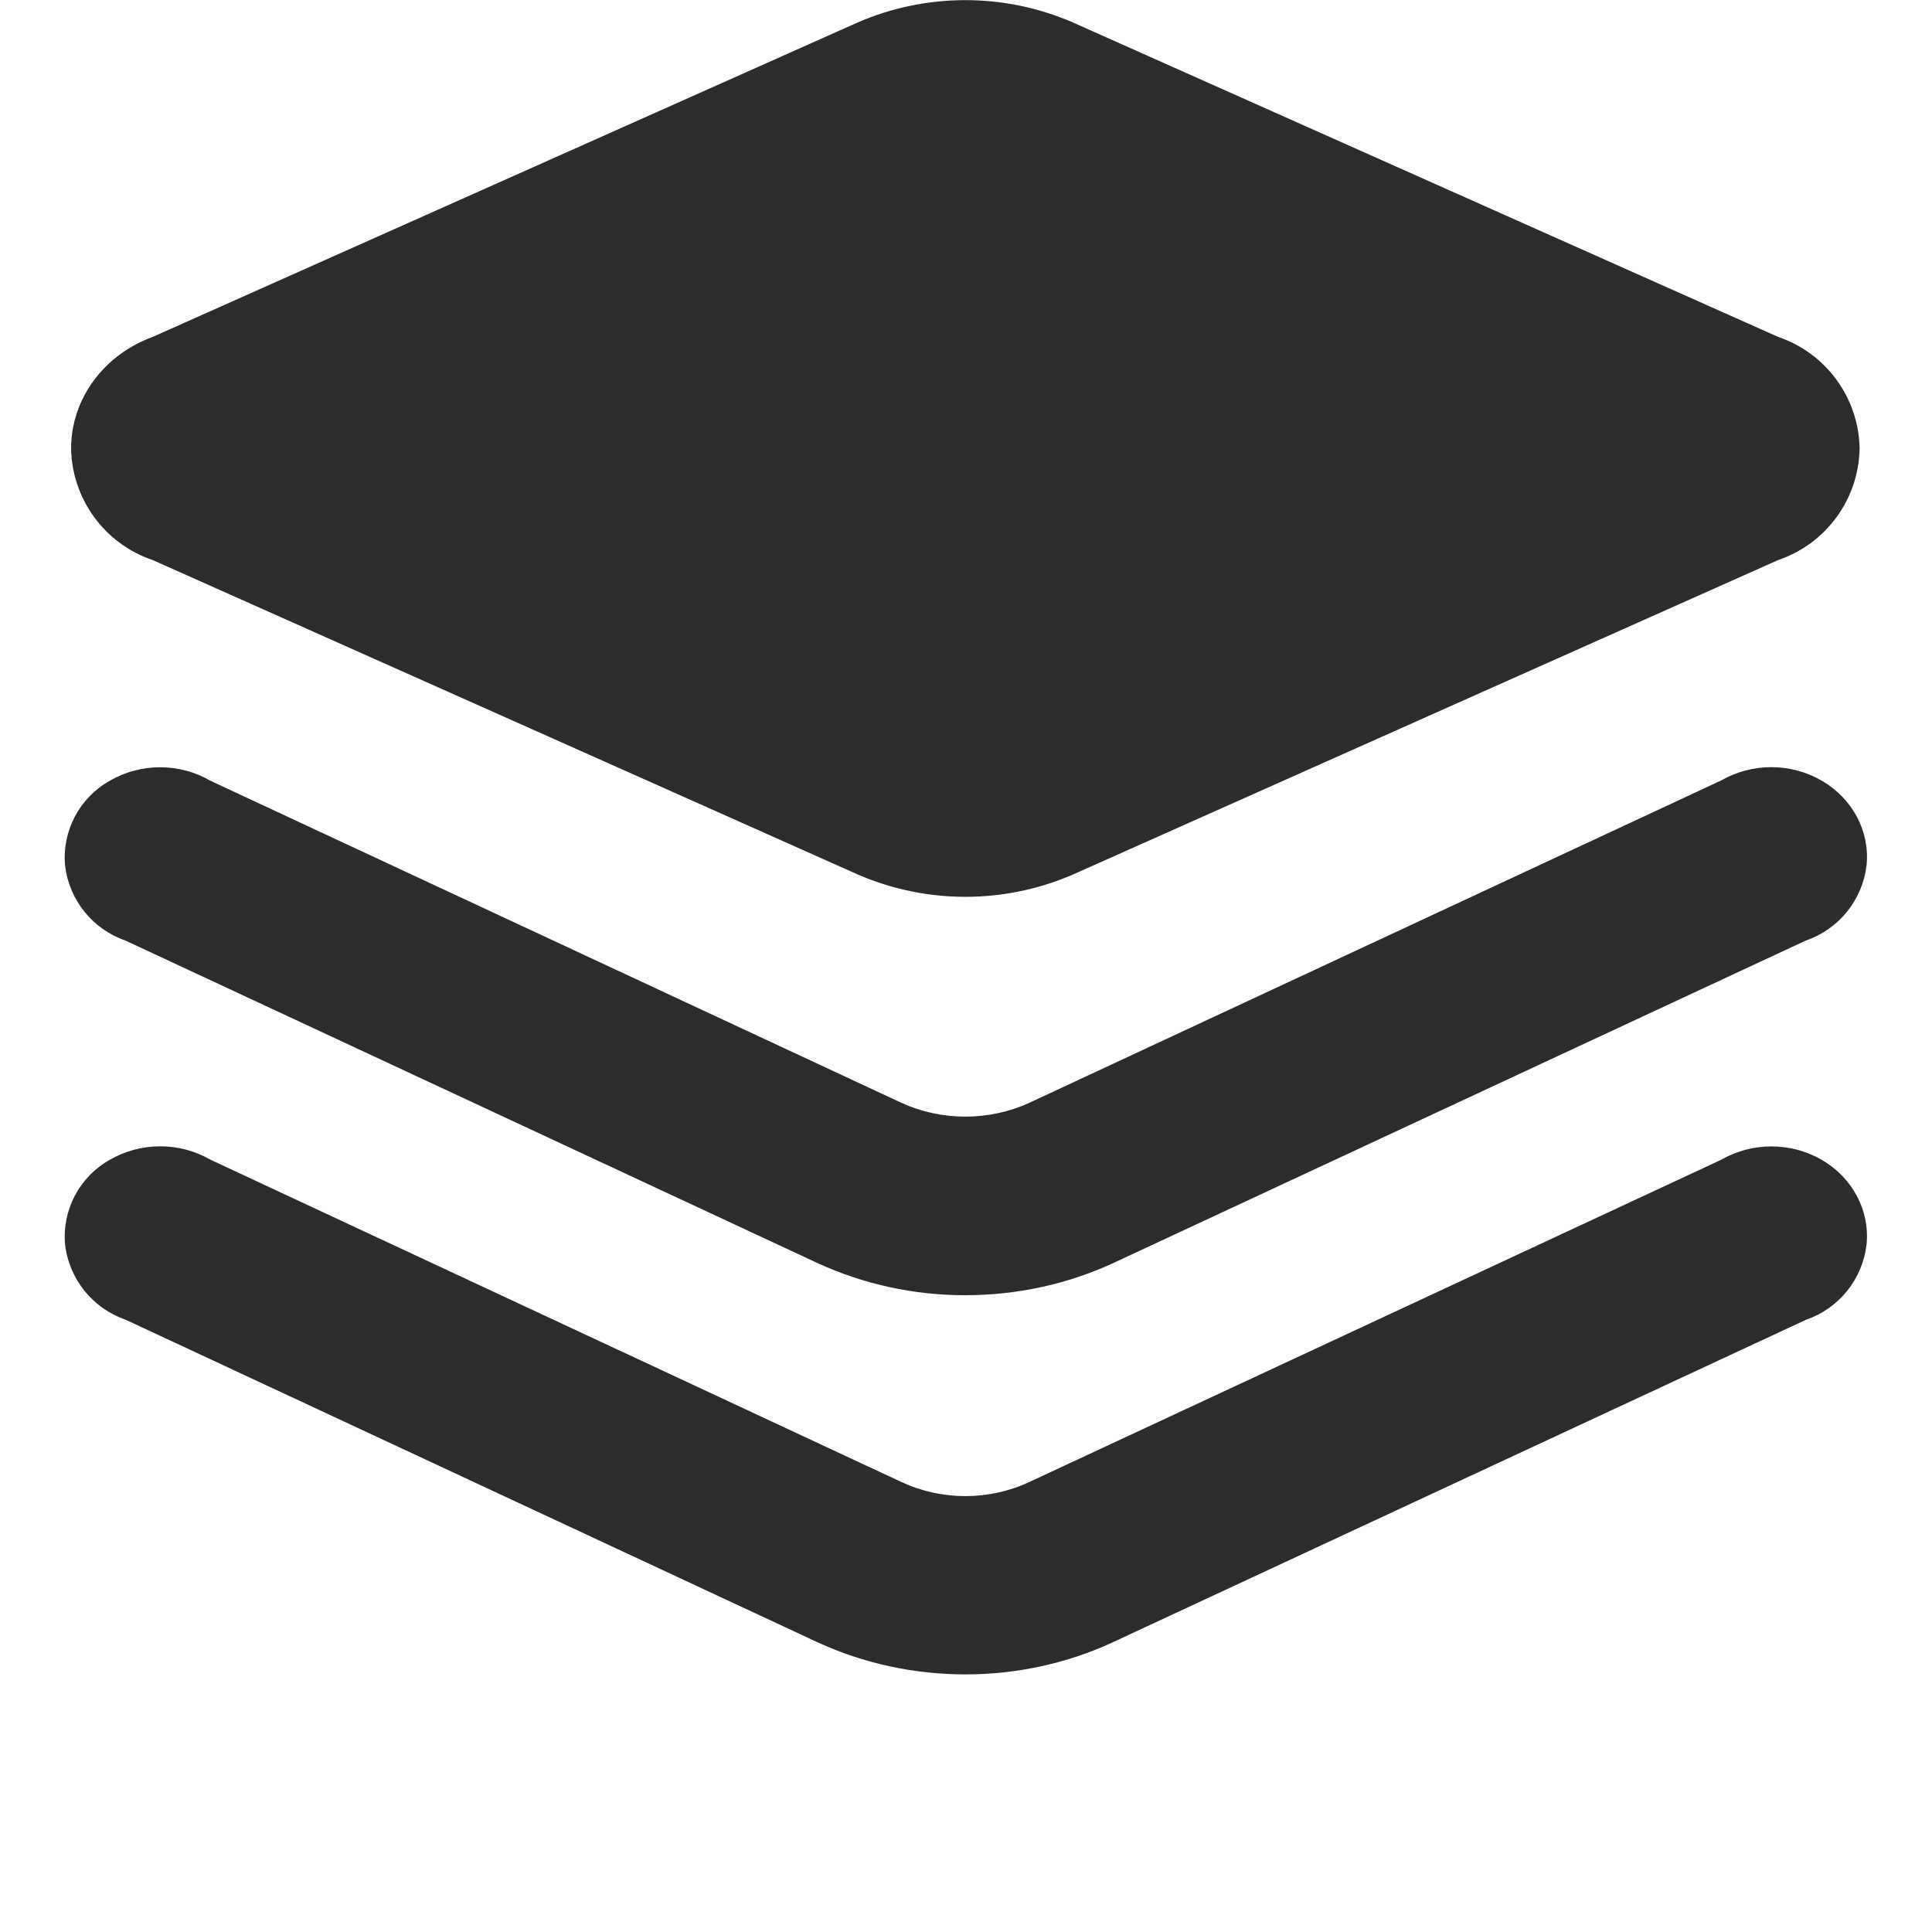
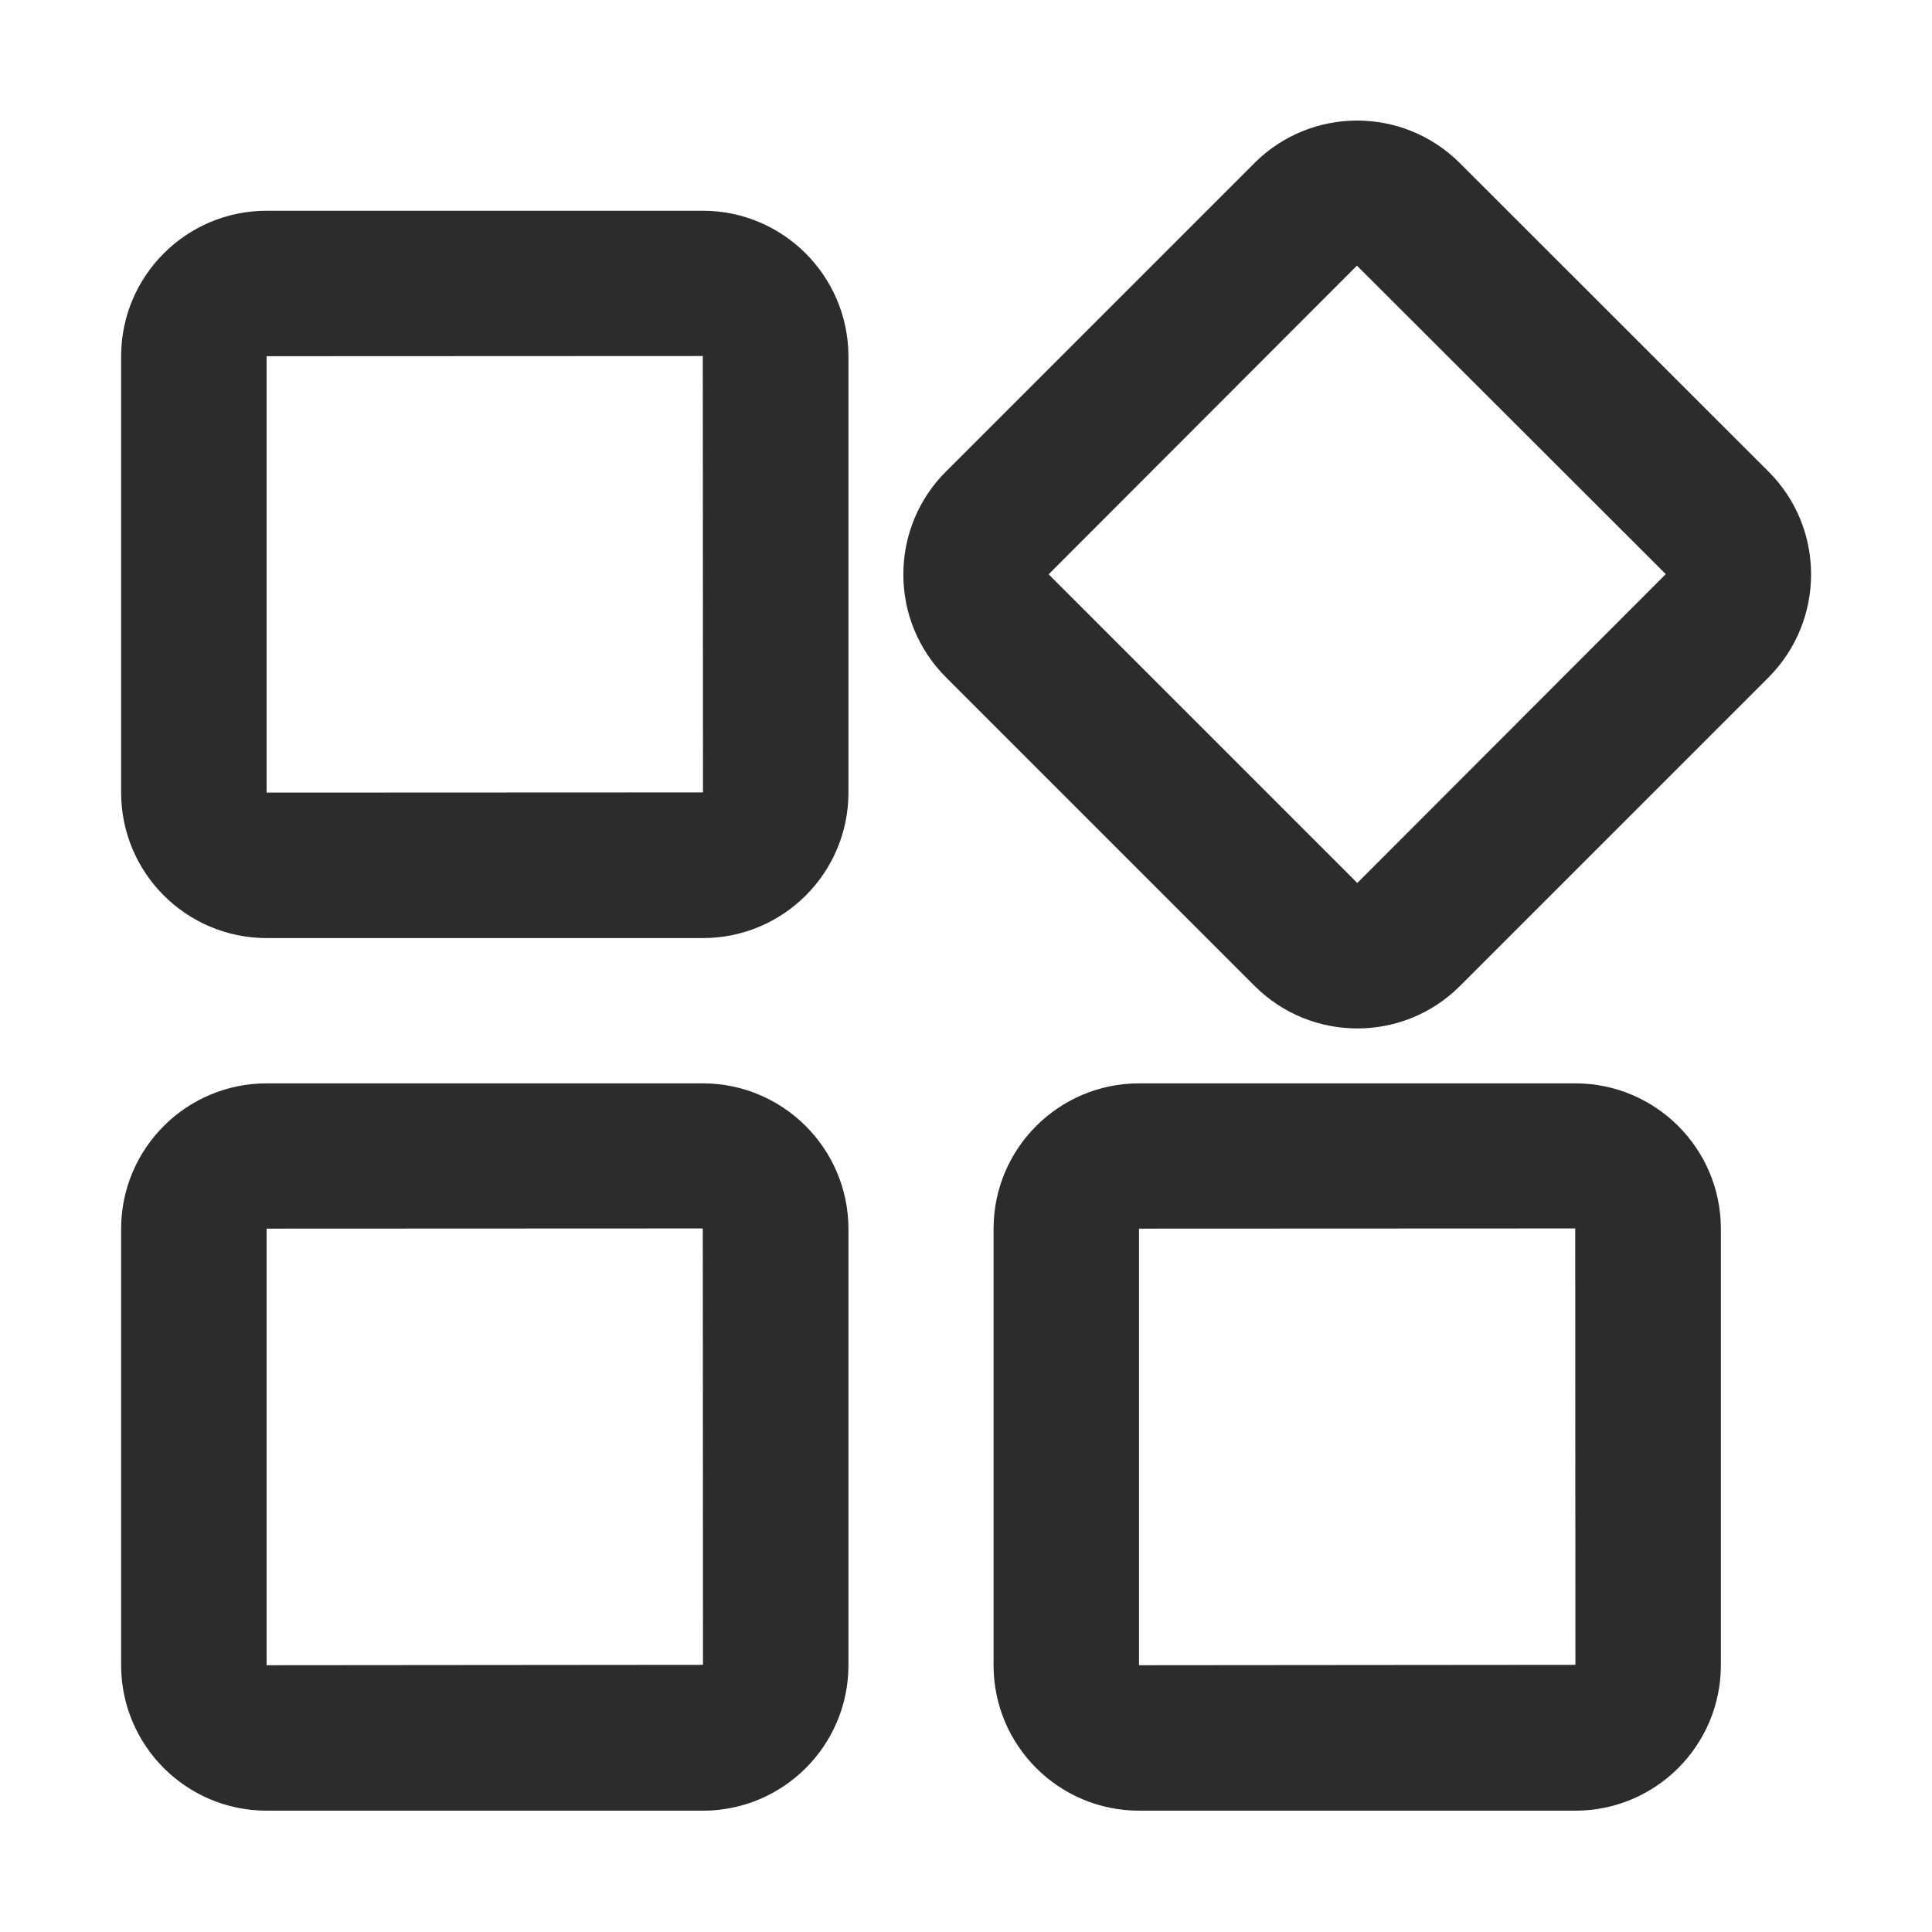
- <svg xmlns="http://www.w3.org/2000/svg" t="1749083885432" class="icon" viewBox="0 0 1024 1024" version="1.1" p-id="5231" width="256" height="256">
-   <path d="M454.724 463.53L80.896 296.824a63.625 63.625 0 0 1-43.213-59.118c0-26.147 17.203-49.63 43.213-59.12l373.76-166.707a143.36 143.36 0 0 1 113.937 0L942.49 178.586a63.625 63.625 0 0 1 43.144 59.119 63.625 63.625 0 0 1-43.144 59.118L568.66 463.531a143.36 143.36 0 0 1-113.937 0z m57.003 222.96a187.05 187.05 0 0 1-78.507-17.067L66.56 498.55a48.06 48.06 0 0 1-32.085-39.936 46.694 46.694 0 0 1 23.688-44.782c16.384-9.558 37-9.558 53.385 0l366.319 170.734c21.299 9.694 46.216 9.694 67.584 0l366.728-170.871a53.59 53.59 0 0 1 53.385 0.068c16.384 9.558 25.531 26.83 23.757 44.783a48.06 48.06 0 0 1-32.154 39.936l-367.07 170.94c-24.371 11.264-51.2 17.067-78.37 17.067z m0 200.977c-27.238 0-54.067-5.803-78.507-17.067L66.56 699.46a48.06 48.06 0 0 1-32.085-39.936 46.694 46.694 0 0 1 23.688-44.783c16.384-9.557 37-9.557 53.385-0.068l366.319 170.872c21.299 9.898 46.284 9.898 67.584 0L912.179 614.74a53.59 53.59 0 0 1 53.385 0c16.384 9.558 25.531 26.897 23.757 44.852a48.06 48.06 0 0 1-32.154 39.936L590.029 870.332c-24.371 11.332-51.2 17.135-78.37 17.135z" p-id="5232" fill="#2c2c2c" />
+ <svg xmlns="http://www.w3.org/2000/svg" t="1749130890226" class="icon" viewBox="0 0 1024 1024" version="1.1" p-id="4419" width="200" height="200">
+   <path d="M141.3 420.1V188.8l231.2-0.1 0.1 231.3-231.3 0.1z m231.3-308.4H141.2c-42.5 0.1-76.9 34.5-77 77v231.5c0.1 42.5 34.5 76.9 77 77h231.5c42.5-0.1 76.9-34.5 77-77V188.7c-0.2-42.5-34.6-76.9-77.1-77zM141.3 882.6V651.2l231.2-0.1 0.1 231.3-231.3 0.2z m231.3-308.4H141.2c-42.5 0.1-76.9 34.5-77 77v231.5c0.1 42.5 34.5 76.9 77 77h231.5c42.5-0.1 76.9-34.5 77-77V651.1c-0.2-42.4-34.6-76.8-77.1-76.9zM719.4 468L555.8 304.4l163.4-163.6 163.7 163.5L719.4 468z m218-218L773.7 86.4c-30.1-30-78.7-30-108.8 0L501.3 250a76.744 76.744 0 0 0-22.5 54.3c-0.1 20.5 8 40.1 22.5 54.6L665 522.6c30.1 30 78.8 30 108.8 0l163.7-163.7c29.9-30.2 29.9-78.9-0.1-108.9zM603.7 882.6V651.2l231.2-0.1 0.1 231.3-231.3 0.2z m231.4-308.4H603.6c-42.5 0.1-76.9 34.5-77 77v231.5c0.1 42.5 34.5 76.9 77 77h231.5c42.5-0.1 76.9-34.5 77-77V651.1c-0.1-42.4-34.6-76.8-77-76.9z" p-id="4420" fill="#2c2c2c" />
</svg>
